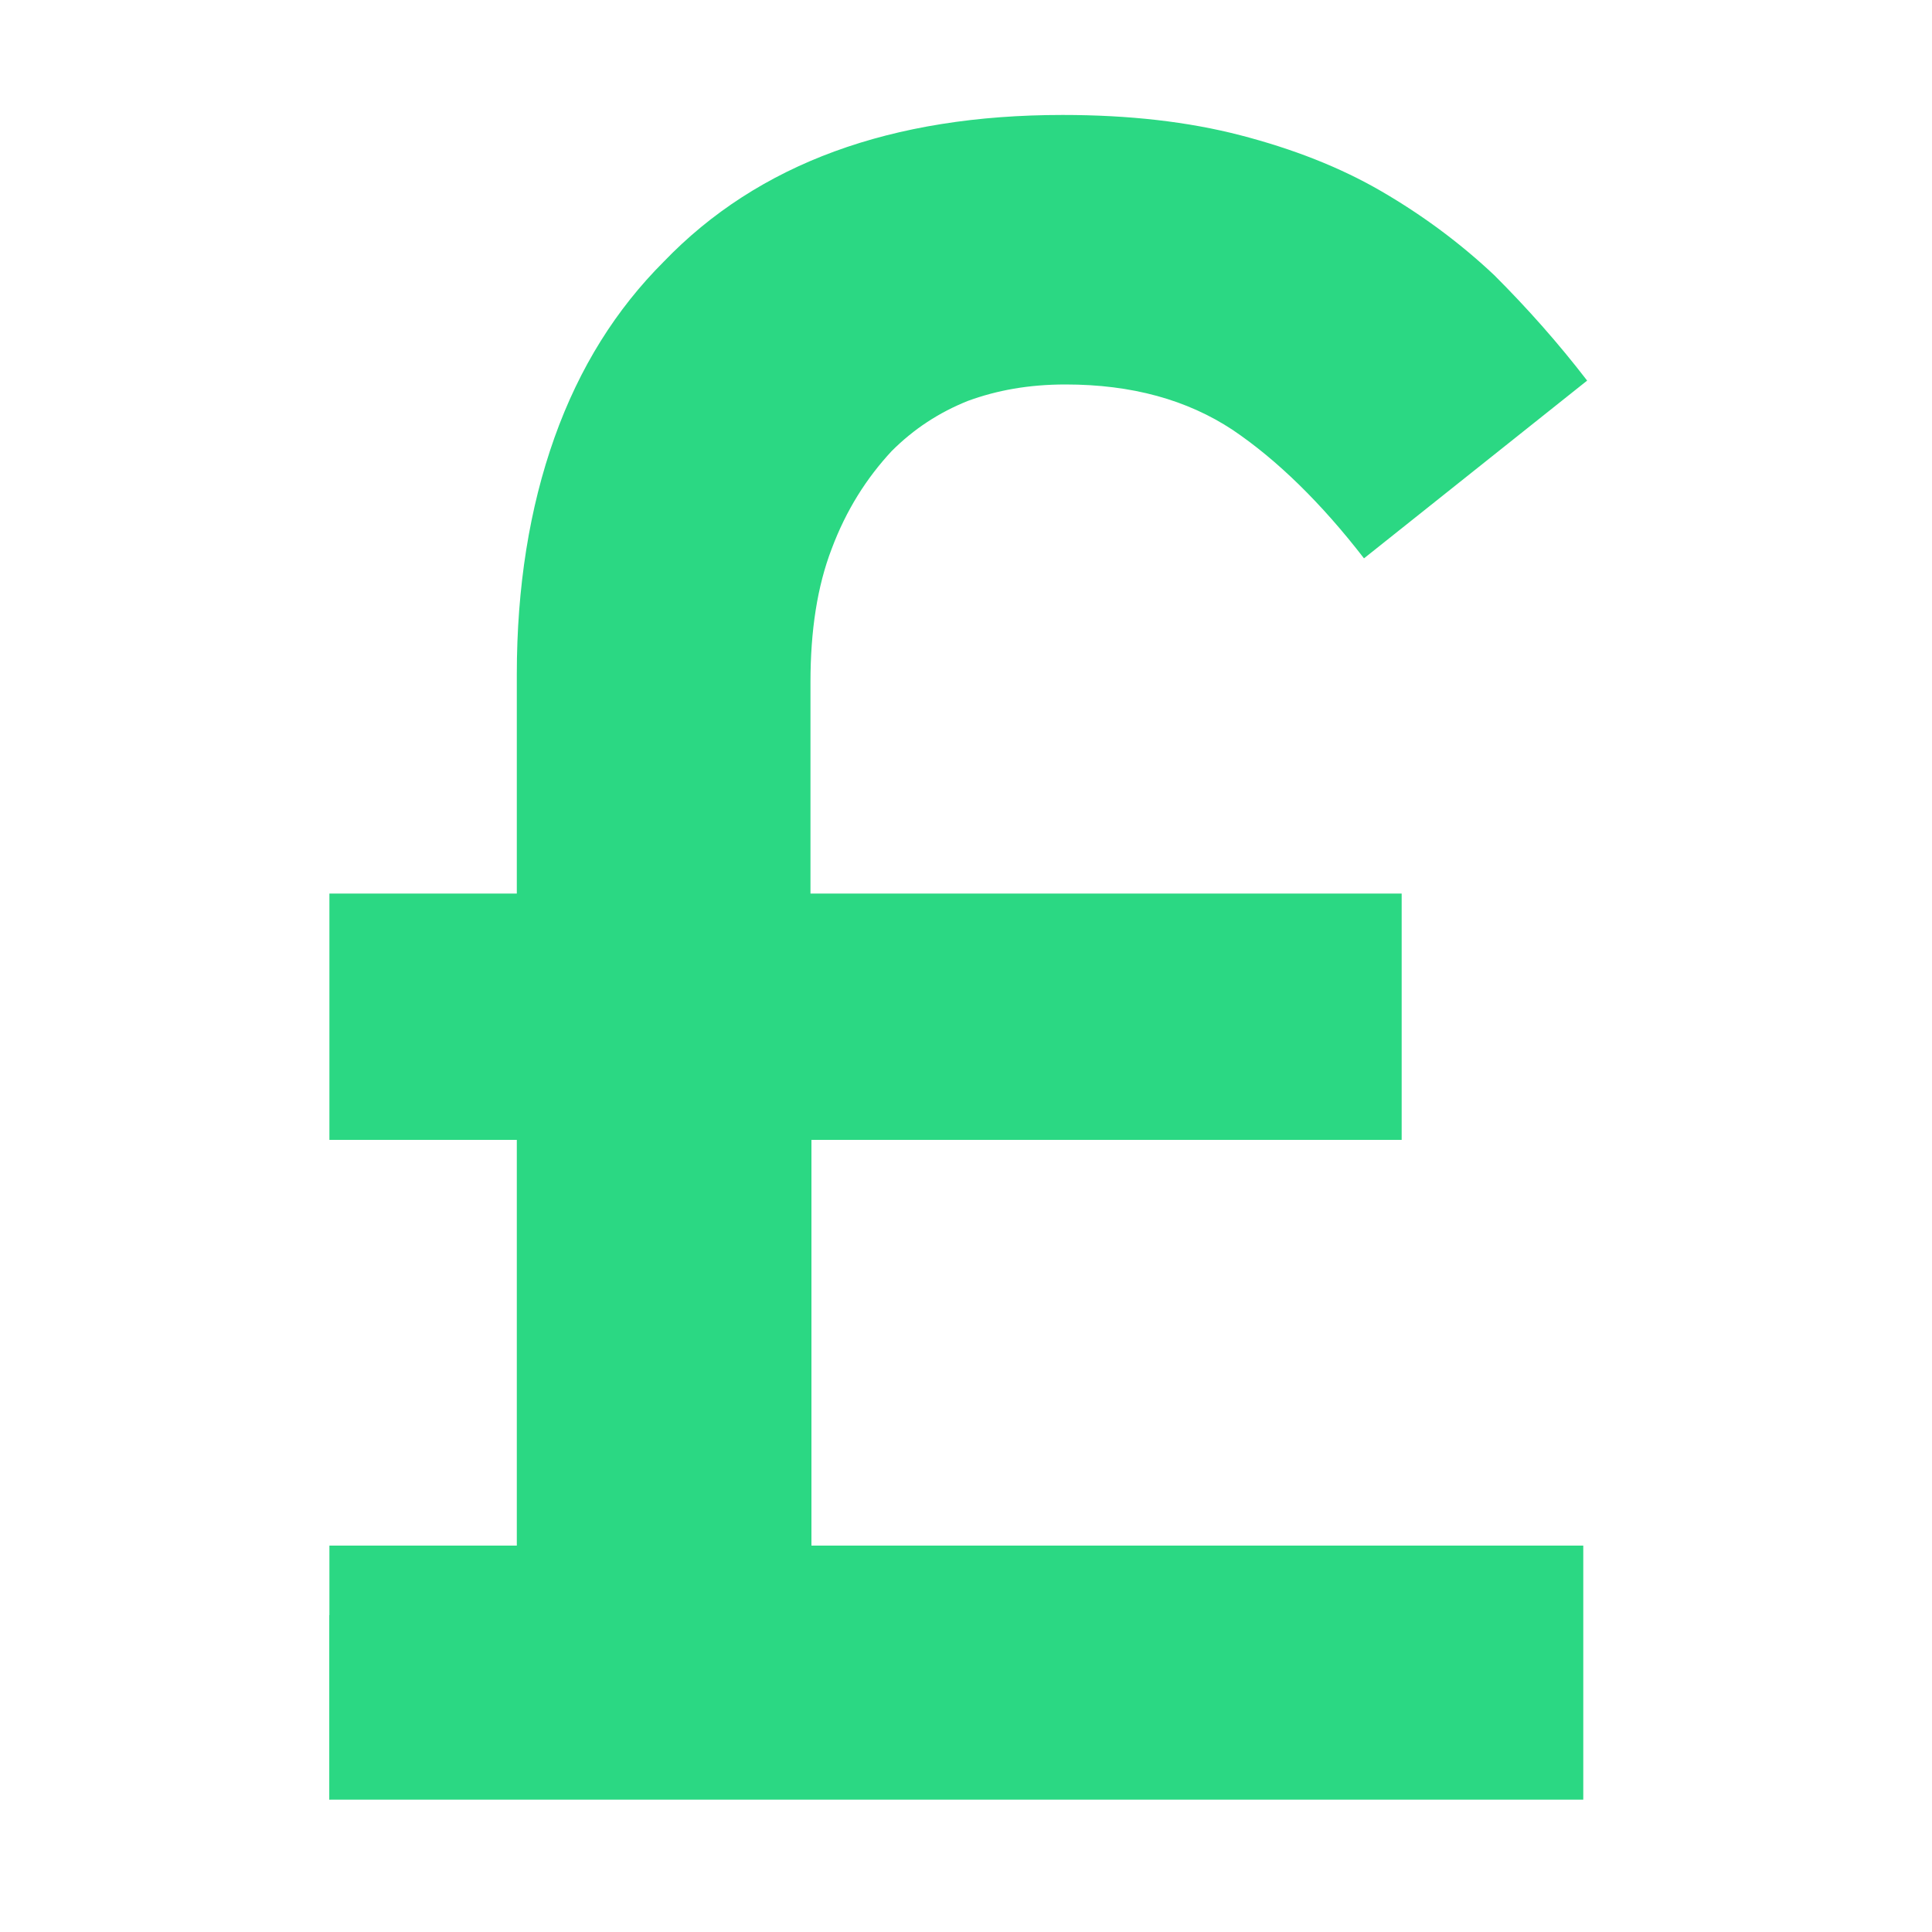
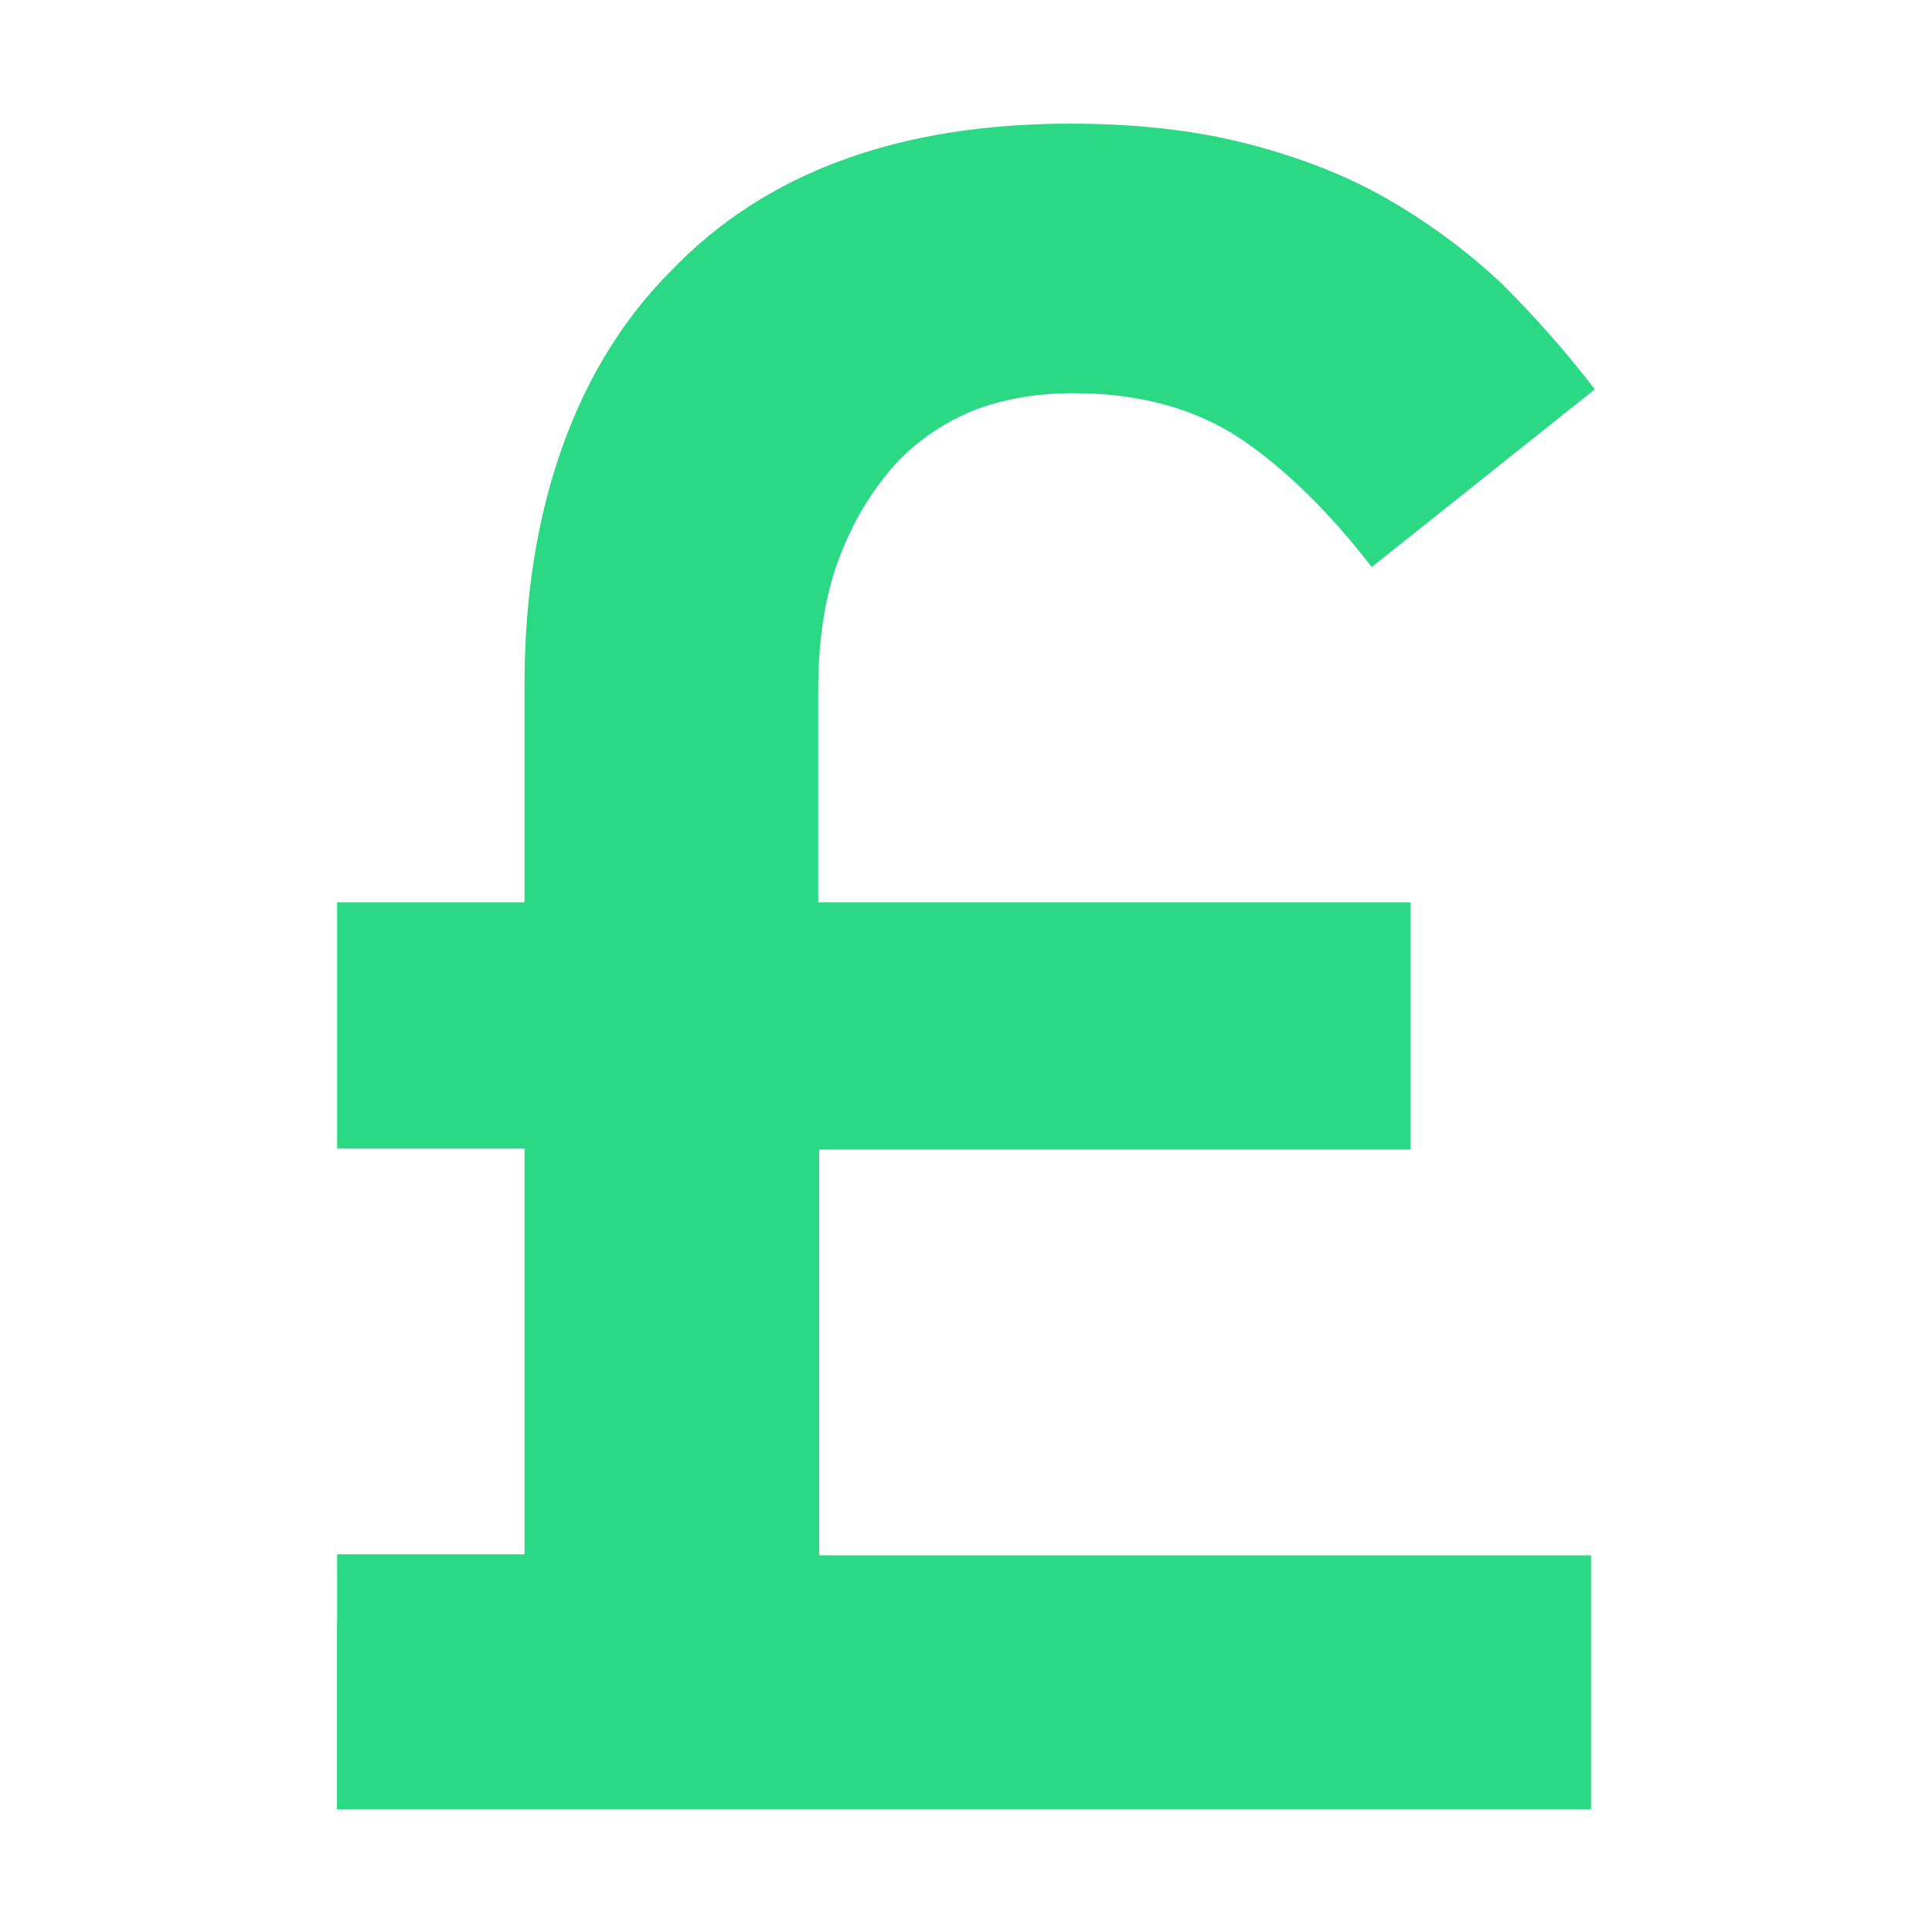
<svg xmlns="http://www.w3.org/2000/svg" version="1.1" id="Layer_1" x="0px" y="0px" width="200px" height="200px" viewBox="0 0 200 200" enable-background="new 0 0 200 200" xml:space="preserve">
  <g>
    <g>
-       <path fill="#2BD883" d="M34.1,167.2l19.4-5.9V118H34.1V92.5h19.4V69.8c0-9,1.3-17.2,3.9-24.5S63.8,32,68.7,27.1    c9.8-10.2,23.6-15.2,41.3-15.2c6.9,0,13,0.7,18.4,2.1c5.4,1.4,10.3,3.3,14.6,5.8c4.3,2.5,8.2,5.4,11.7,8.7c3.4,3.4,6.6,7,9.6,10.9    l-23.1,18.4c-4.4-5.7-9-10.2-13.6-13.3c-4.7-3.1-10.4-4.7-17.3-4.7c-3.8,0-7.1,0.6-10.1,1.7c-3,1.2-5.6,2.9-7.9,5.2    c-2.6,2.8-4.7,6.1-6.2,10.1c-1.5,3.9-2.2,8.5-2.2,13.8v21.9h61.2V118H84v42h79.9v26.3H34.1V167.2z" />
+       <path fill="#2BD883" d="M34.9,168.1l19.4-5.9v-43.3H34.9V93.4h19.4V70.8c0-9,1.3-17.2,3.9-24.5S64.6,32.9,69.5,28    c9.8-10.2,23.6-15.2,41.3-15.2c6.9,0,13,0.7,18.4,2.1c5.4,1.4,10.3,3.3,14.6,5.8c4.3,2.5,8.2,5.4,11.7,8.7c3.4,3.4,6.6,7,9.6,10.9    L142,58.7c-4.4-5.7-9-10.2-13.6-13.3c-4.7-3.1-10.4-4.7-17.3-4.7c-3.8,0-7.1,0.6-10.1,1.7c-3,1.2-5.6,2.9-7.9,5.2    c-2.6,2.8-4.7,6.1-6.2,10.1c-1.5,3.9-2.2,8.5-2.2,13.8v21.9H146v25.6H84.8v42h79.9v26.3H34.9V168.1z" />
    </g>
-     <polygon fill="#2BD883" points="84,160 34.1,160 34.1,186.3  " />
+     <polygon fill="#2BD883" points="84.8,160.9 34.9,160.9 34.9,187.3  " />
  </g>
</svg>
